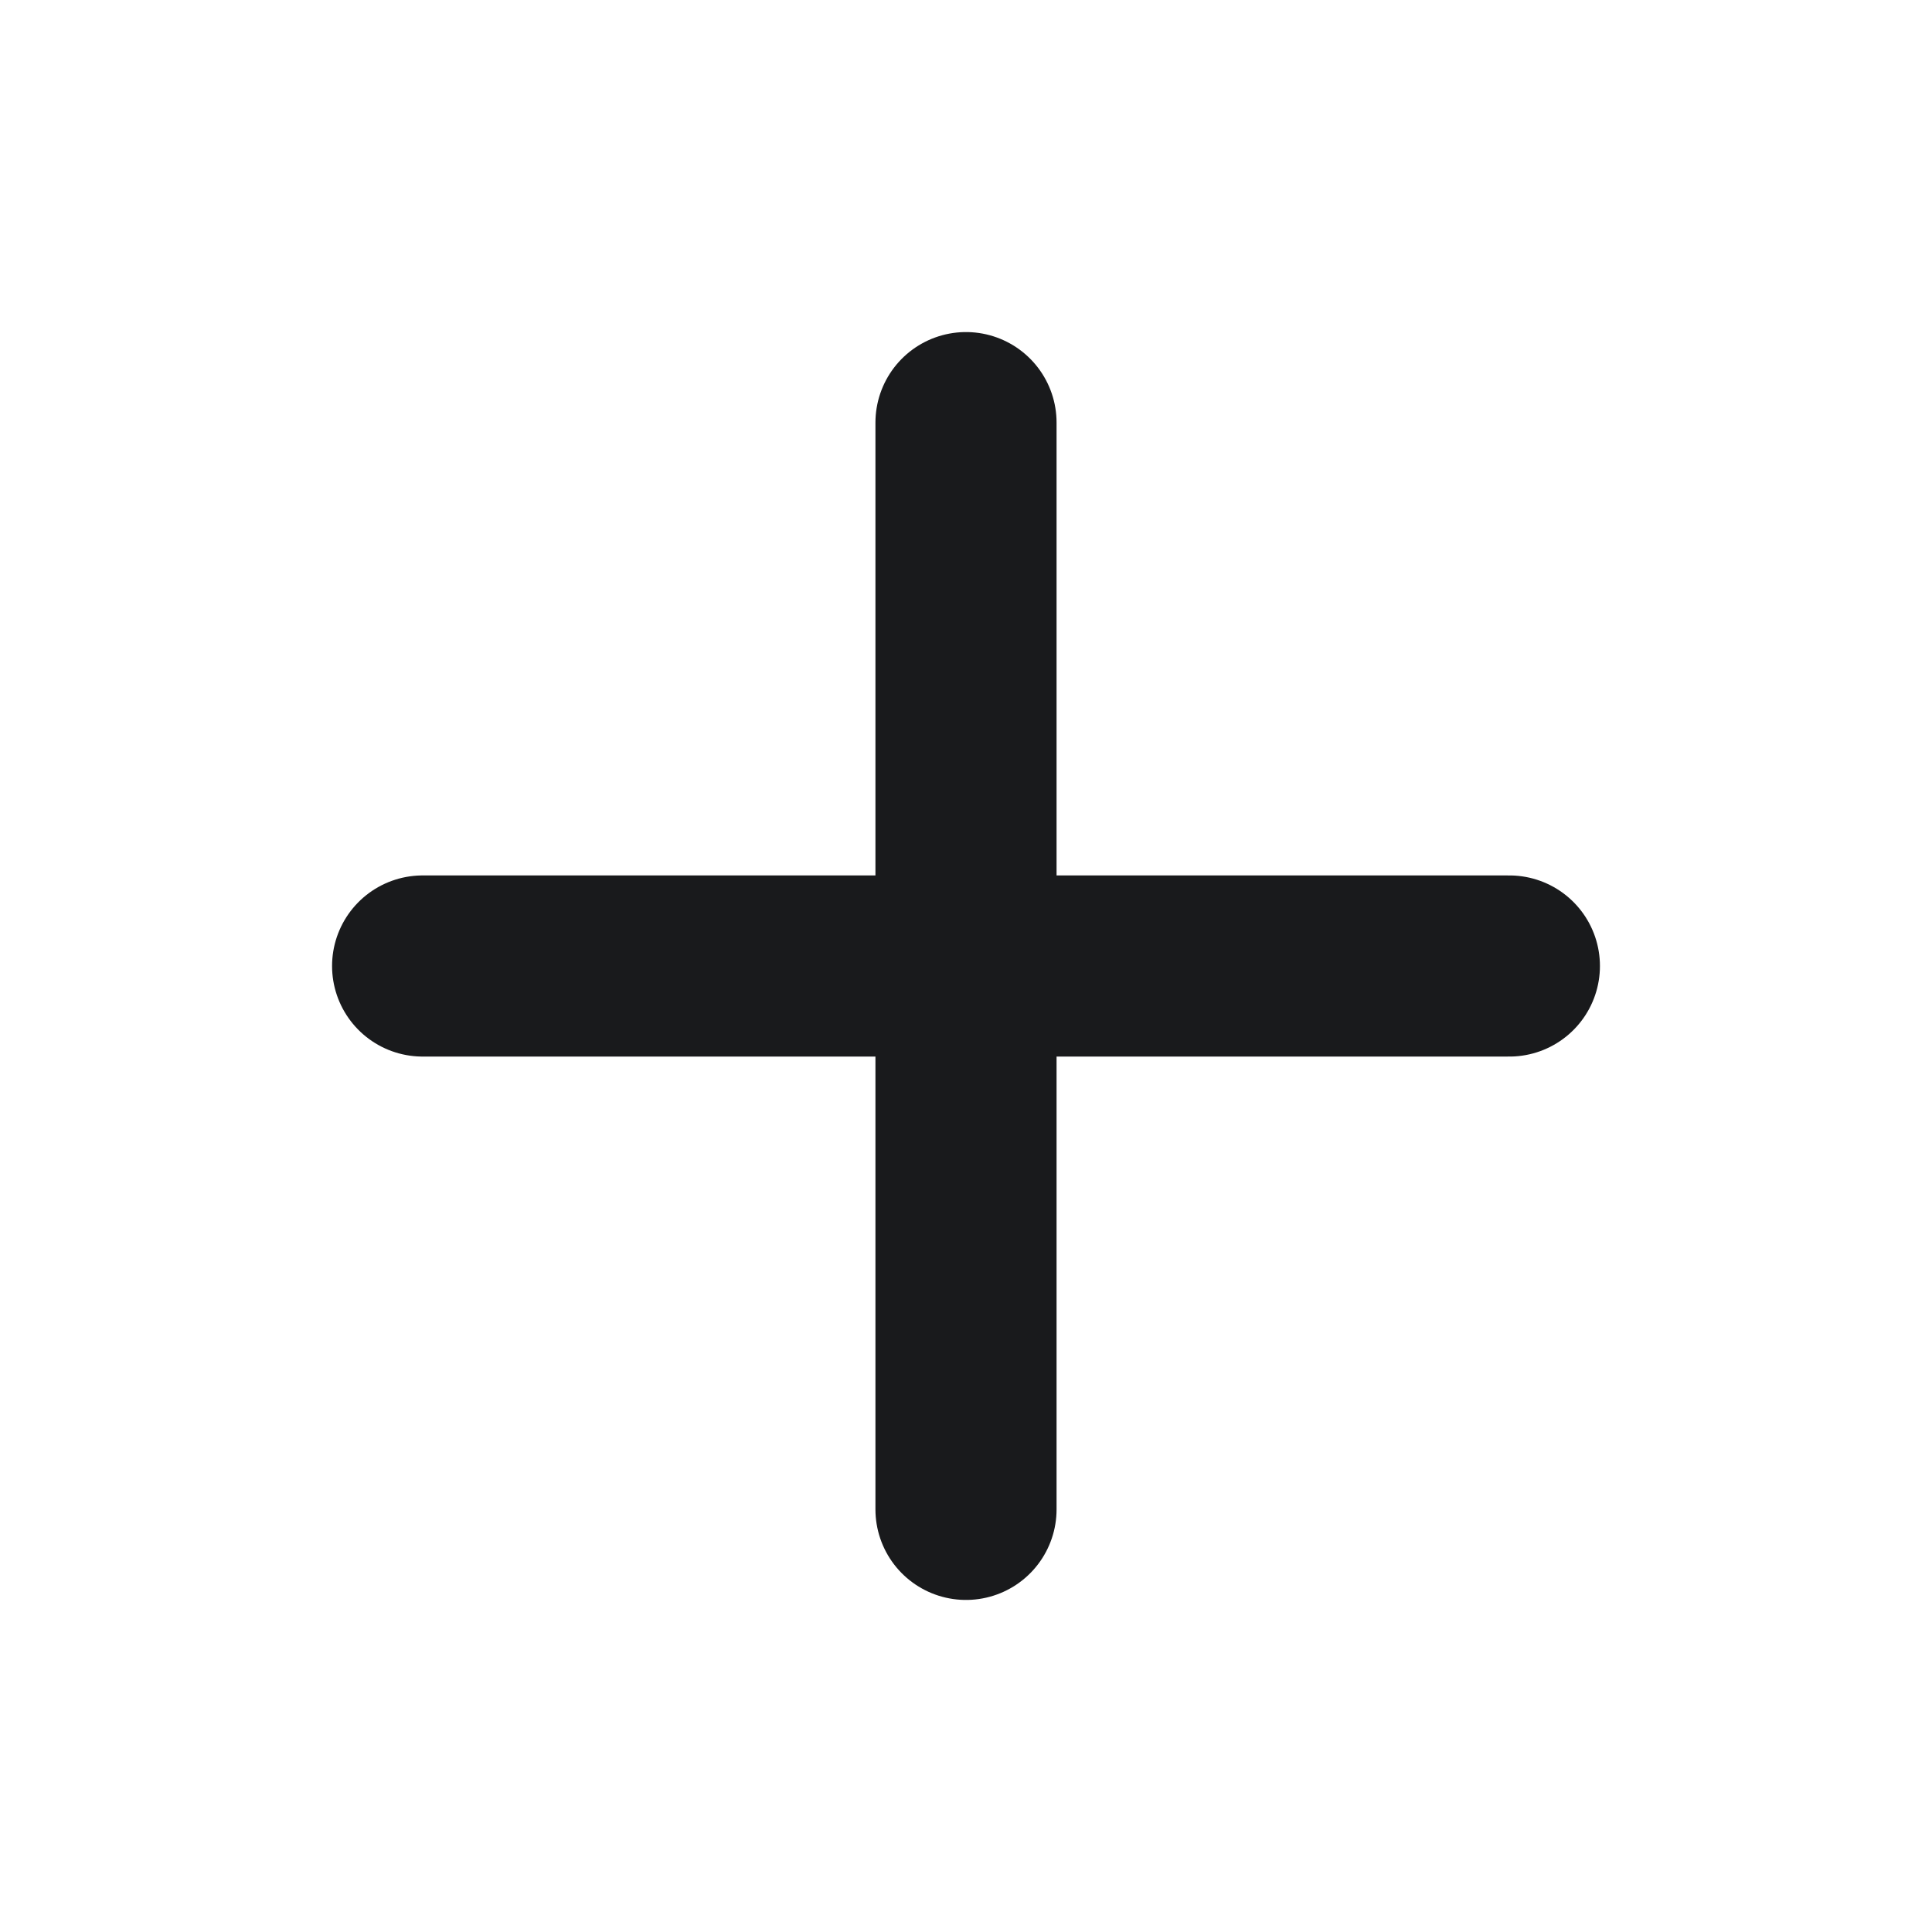
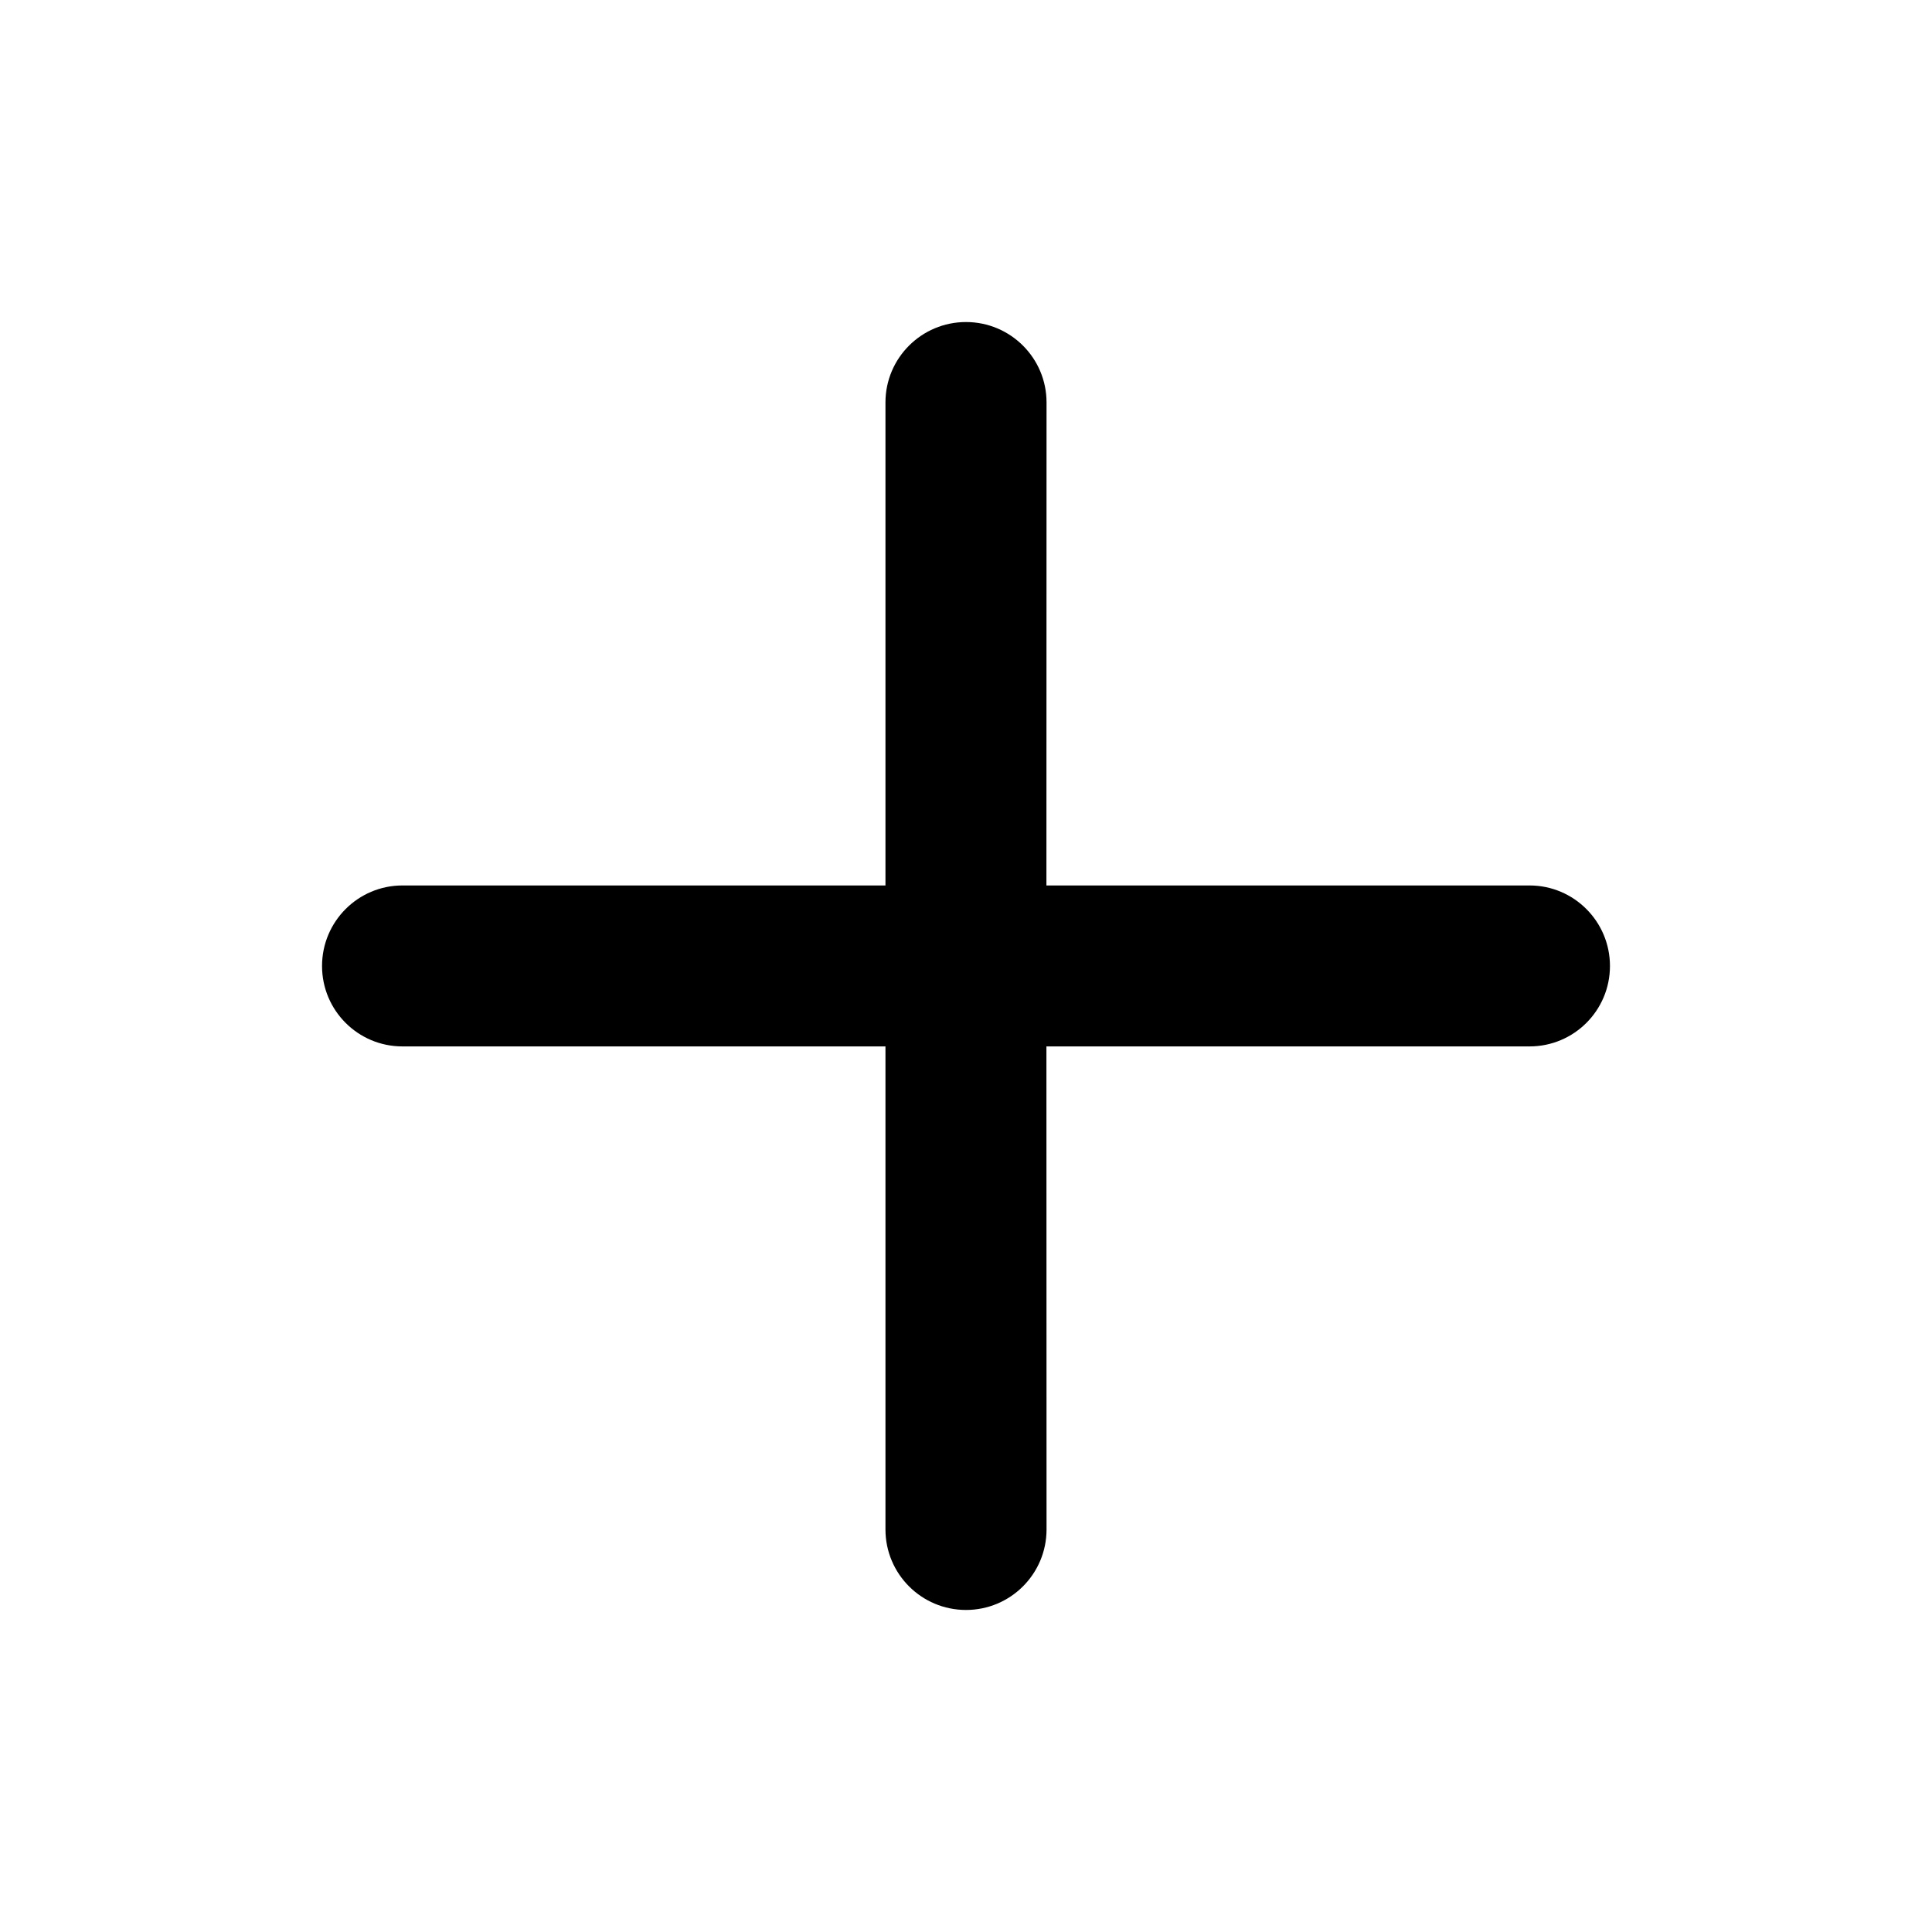
<svg xmlns="http://www.w3.org/2000/svg" width="16" height="16" viewBox="0 0 16 16" fill="none">
-   <path d="M8 3.5V12.5M3.5 8H12.5" stroke="#191A1C" stroke-width="1.5" stroke-linecap="round" />
+   <path d="M8 2.667C8.368 2.667 8.667 2.965 8.667 3.333L8.666 7.333H12.667C13.035 7.333 13.333 7.632 13.333 8C13.333 8.368 13.035 8.666 12.667 8.666H8.666L8.667 12.666C8.667 13.035 8.368 13.333 8 13.333C7.632 13.333 7.333 13.035 7.333 12.666L7.333 8.666H3.333C2.965 8.666 2.667 8.368 2.667 8C2.667 7.632 2.965 7.333 3.333 7.333H7.333L7.333 3.333C7.333 2.965 7.632 2.667 8 2.667Z" fill="#000" />
</svg>
